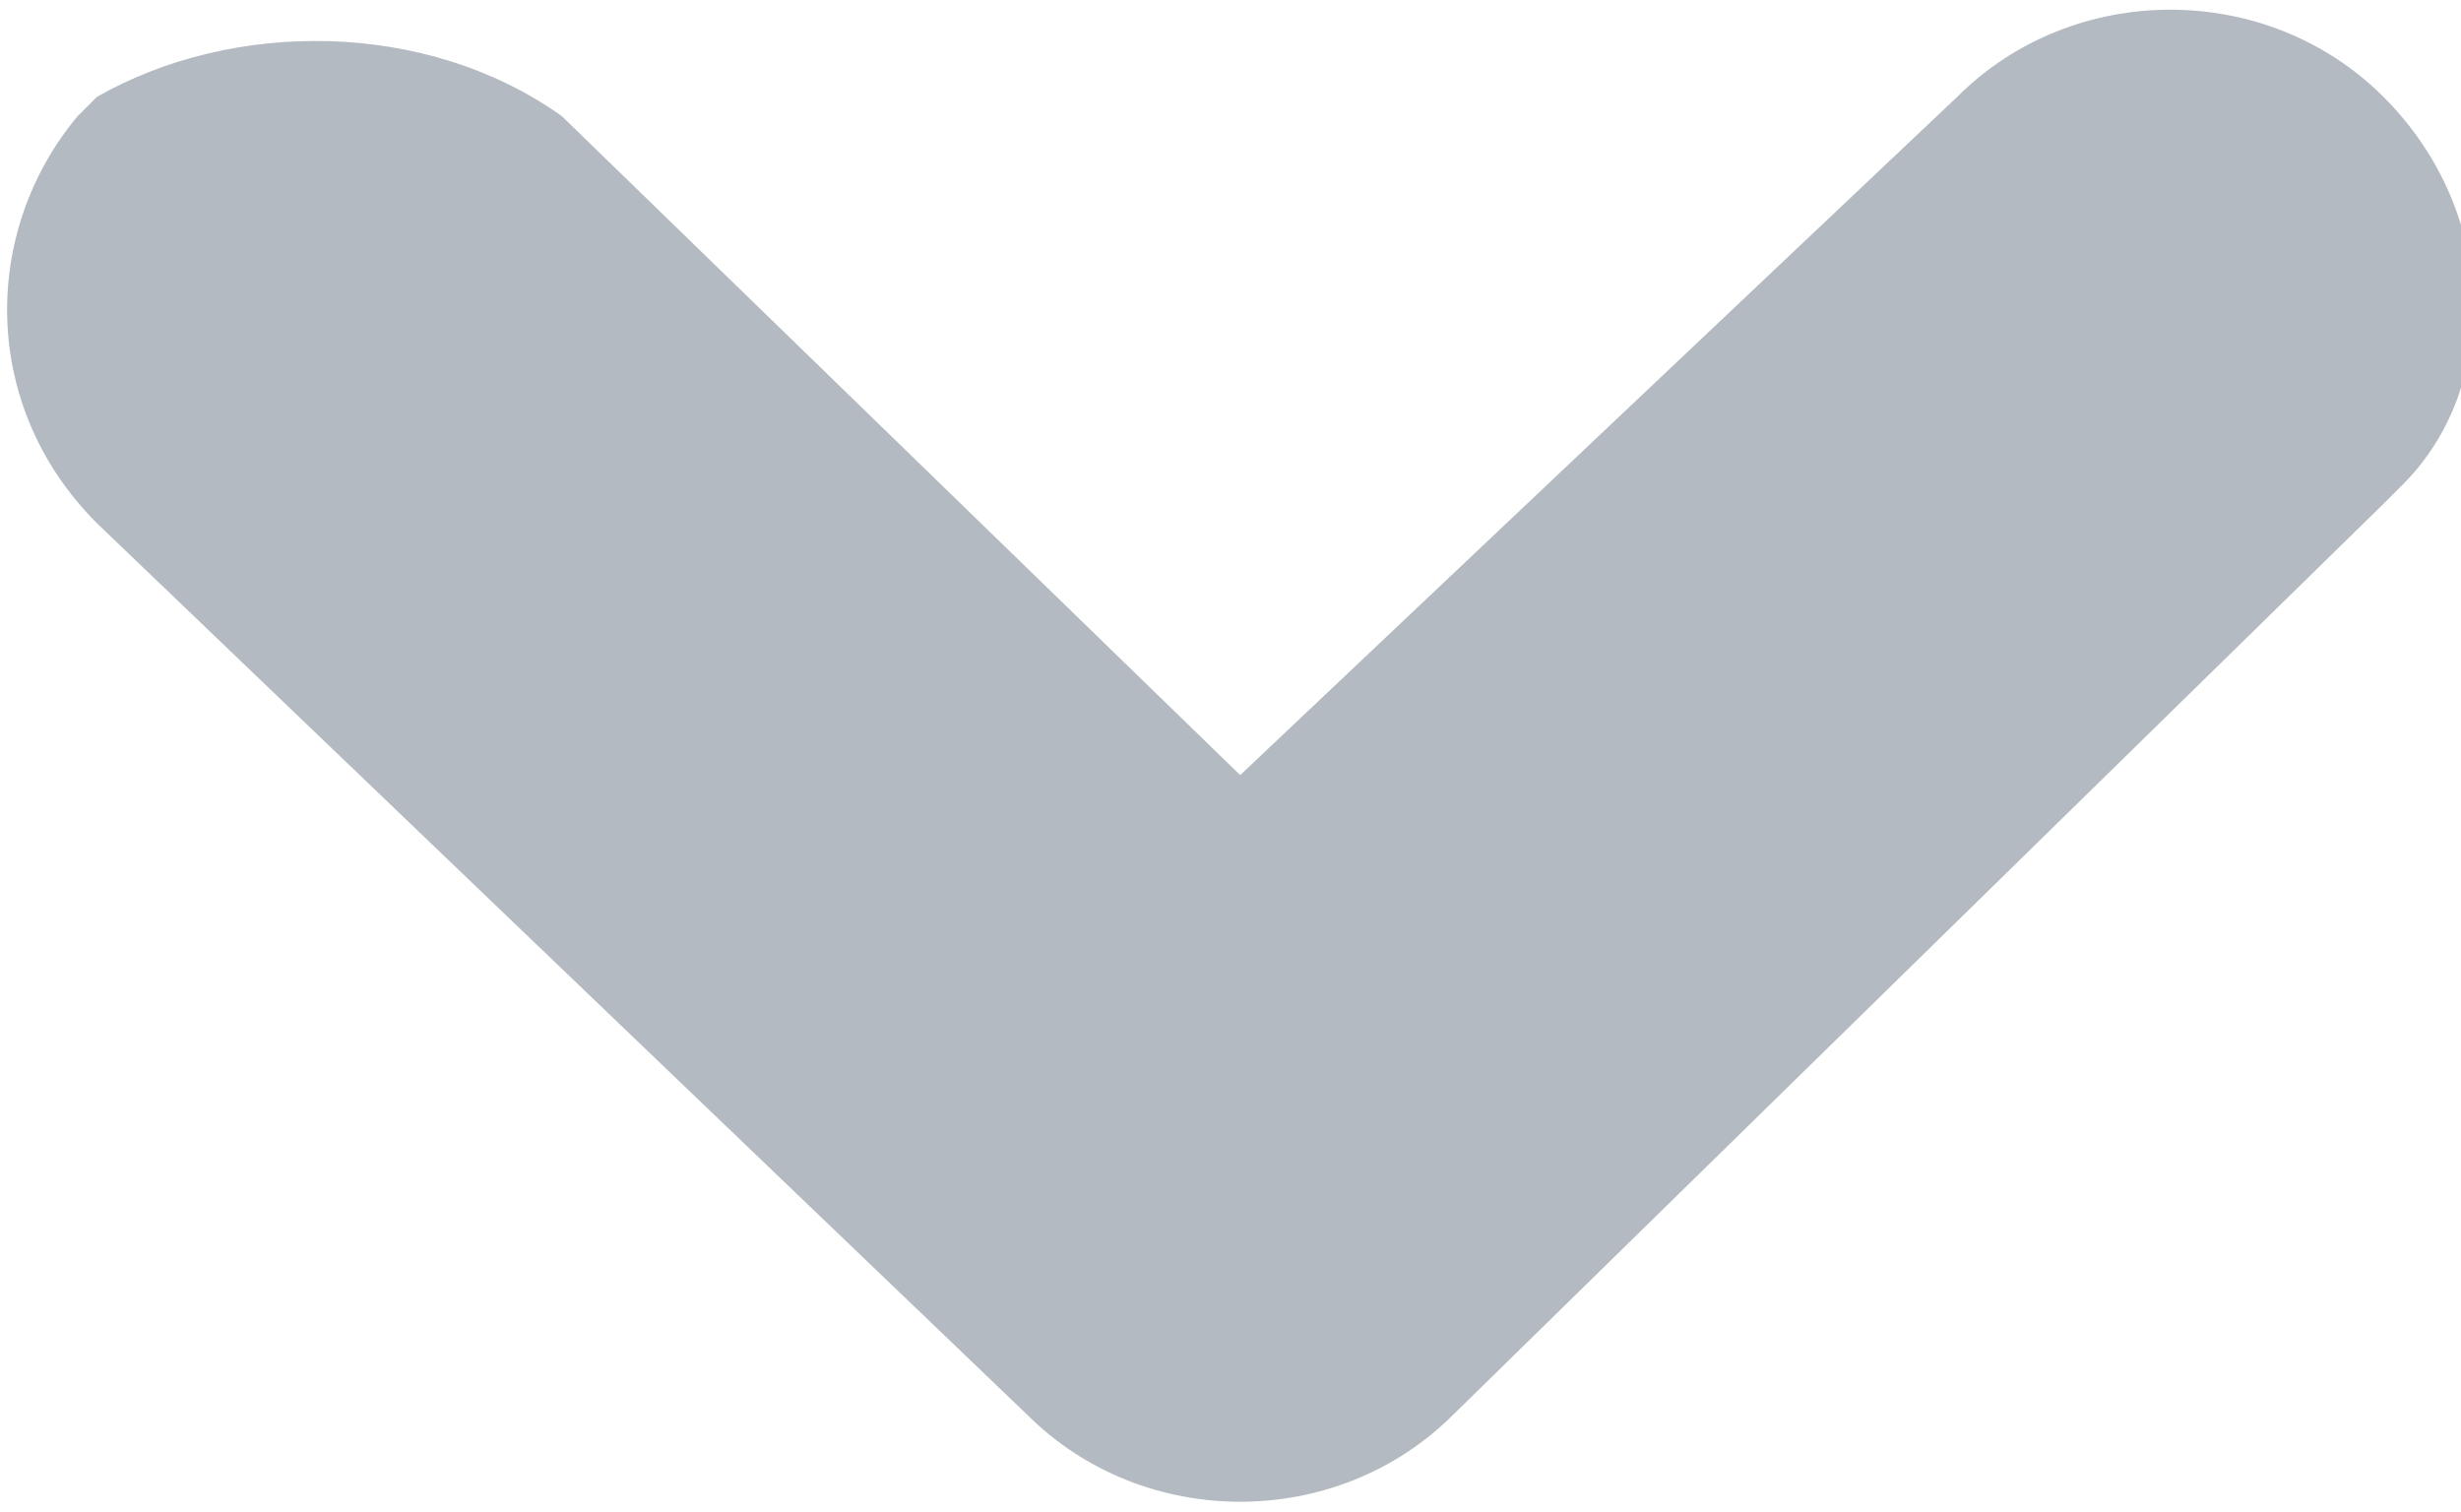
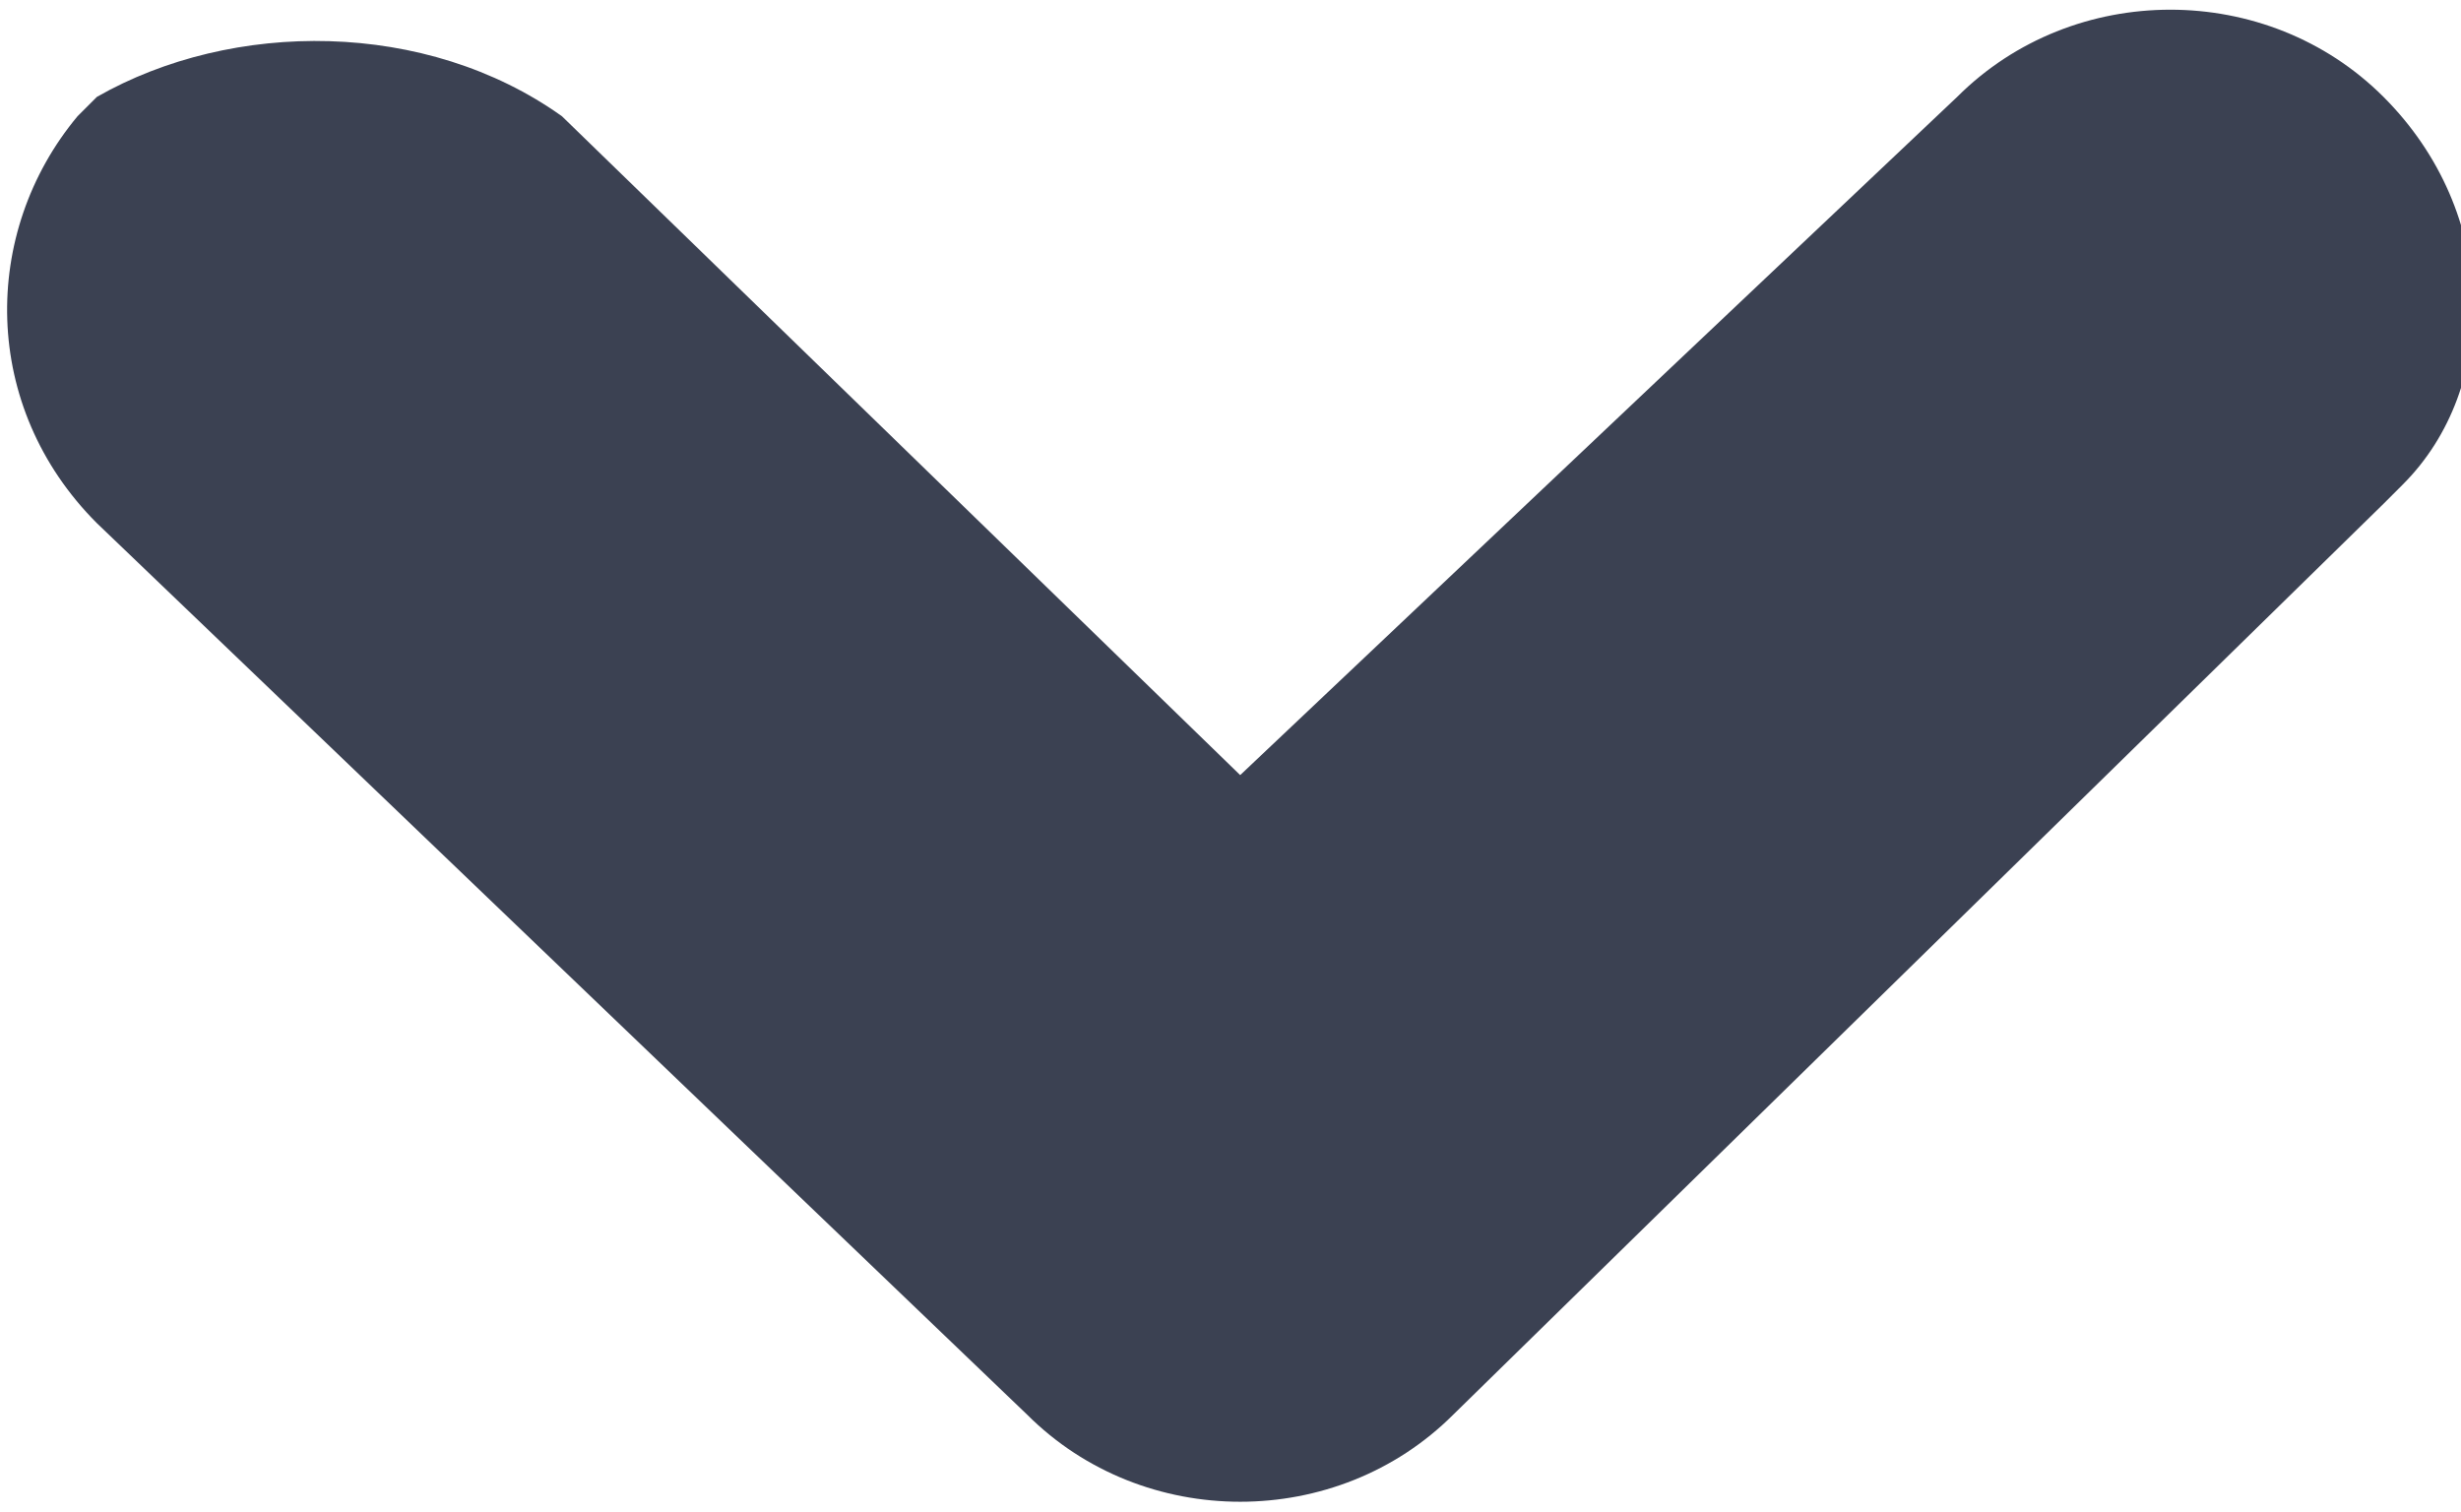
<svg xmlns="http://www.w3.org/2000/svg" version="1.1" id="Слой_1" x="0px" y="0px" viewBox="0 0 12.7 7.8" style="enable-background:new 0 0 12.7 7.8;" xml:space="preserve">
  <style type="text/css">
- 	.st0{fill:#B4BAC1;}
+ 	.st0{fill:#3B4152;}
</style>
  <path class="st0" d="M2.9,0.6L6.4,4l3.7-3.5c0.6-0.6,1.6-0.6,2.2,0c0.6,0.6,0.6,1.5,0.1,2l-0.1,0.1L7.5,7.3c-0.6,0.6-1.6,0.6-2.2,0  L0.5,2.7c-0.6-0.6-0.6-1.5-0.1-2.1l0.1-0.1l0,0C1.2,0.1,2.2,0.1,2.9,0.6z" />
</svg>
